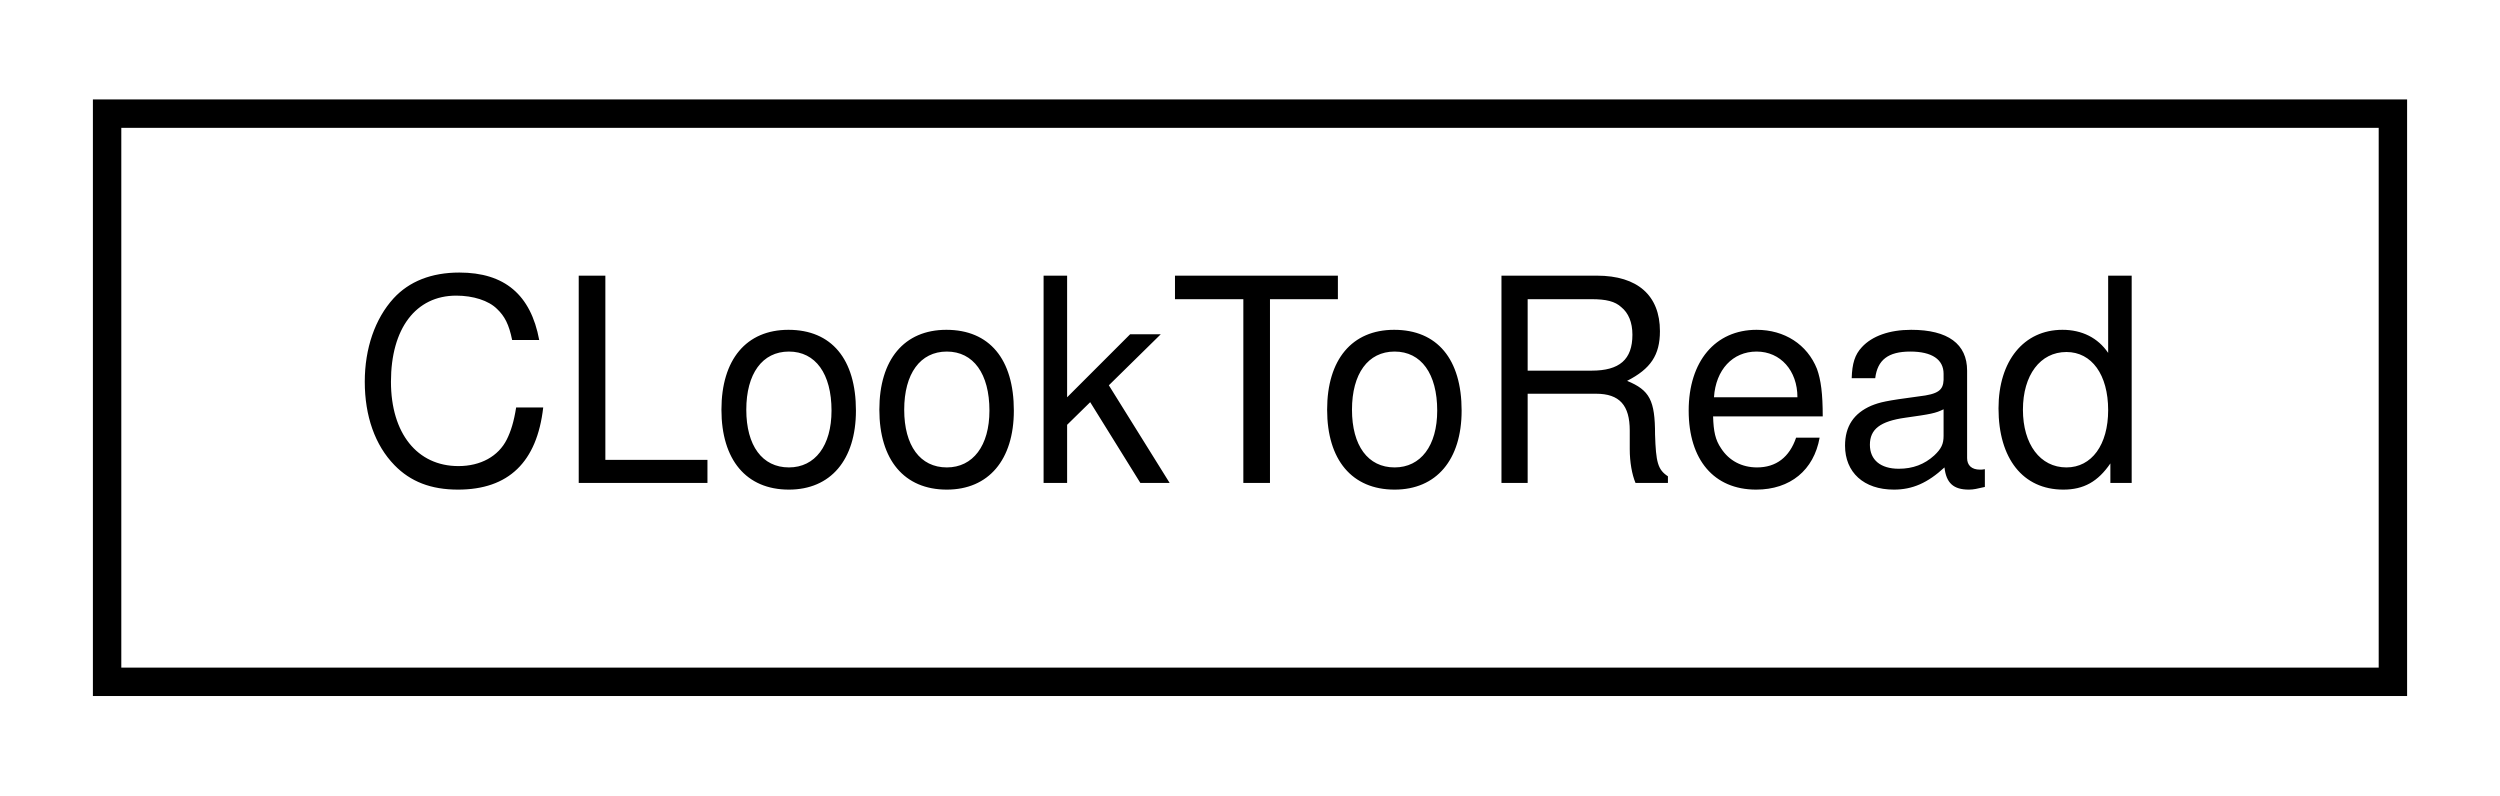
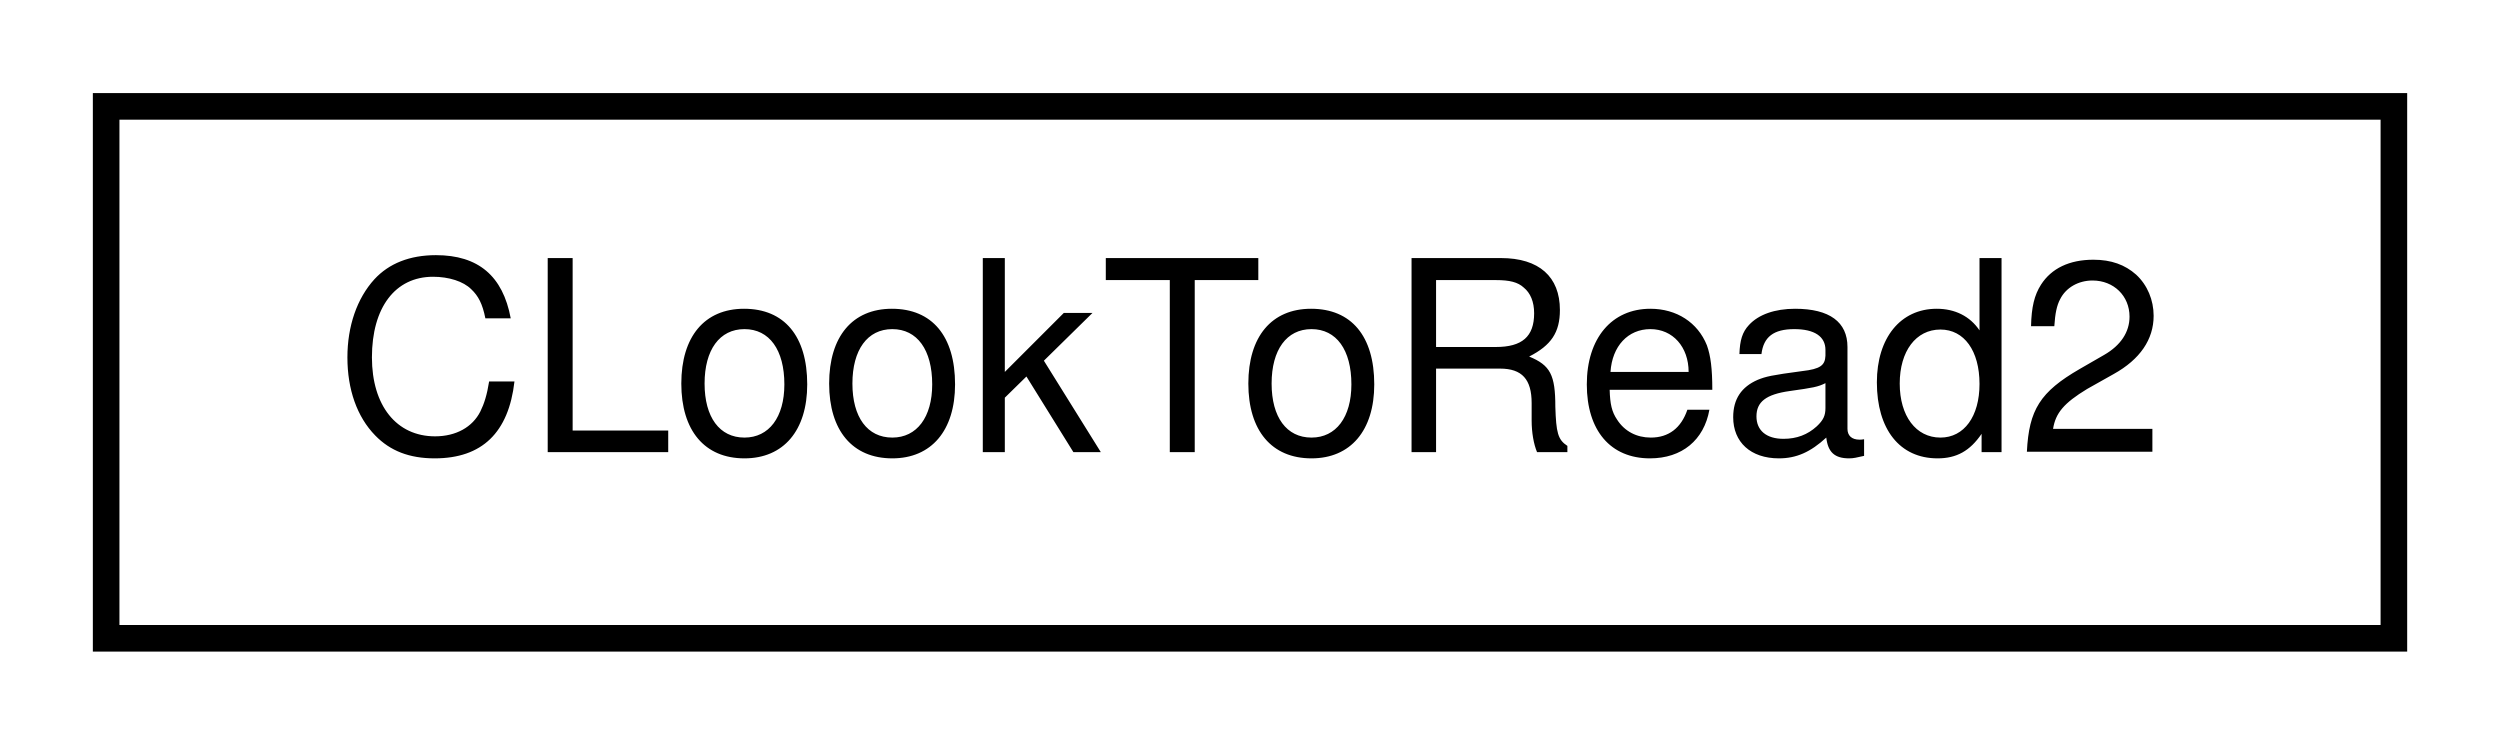
- <svg xmlns="http://www.w3.org/2000/svg" xmlns:xlink="http://www.w3.org/1999/xlink" width="88pt" height="28pt" viewBox="0.00 0.00 88.00 28.00">
+ <svg xmlns="http://www.w3.org/2000/svg" xmlns:xlink="http://www.w3.org/1999/xlink" width="94pt" height="28pt" viewBox="0.00 0.00 94.00 28.00">
  <g id="graph0" class="graph" transform="scale(1 1) rotate(0) translate(4 24)">
-     <polygon fill="white" stroke="white" points="-4,5 -4,-24 85,-24 85,5 -4,5" />
+     <polygon fill="white" stroke="white" points="-4,5 -4,-24 91,-24 91,5 -4,5" />
    <g id="node1" class="node">
      <g id="a_node1">
-         <a xlink:href="structCLookToRead.html" target="_top" xlink:title="CLookToRead">
-           <polygon fill="white" stroke="black" points="-0.23,-0 -0.23,-20 80.23,-20 80.23,-0 -0.23,-0" />
-           <text text-anchor="middle" x="40" y="-7" font-family="Helvetica,sans-Serif" font-size="10.00">CLookToRead</text>
+         <a xlink:href="structCLookToRead2.html" target="_top" xlink:title="CLookToRead2">
+           <polygon fill="white" stroke="black" points="-0.009,-0 -0.009,-20 86.01,-20 86.01,-0 -0.009,-0" />
+           <text text-anchor="middle" x="43" y="-7" font-family="Helvetica,sans-Serif" font-size="10.00">CLookToRead2</text>
        </a>
      </g>
    </g>
  </g>
</svg>
